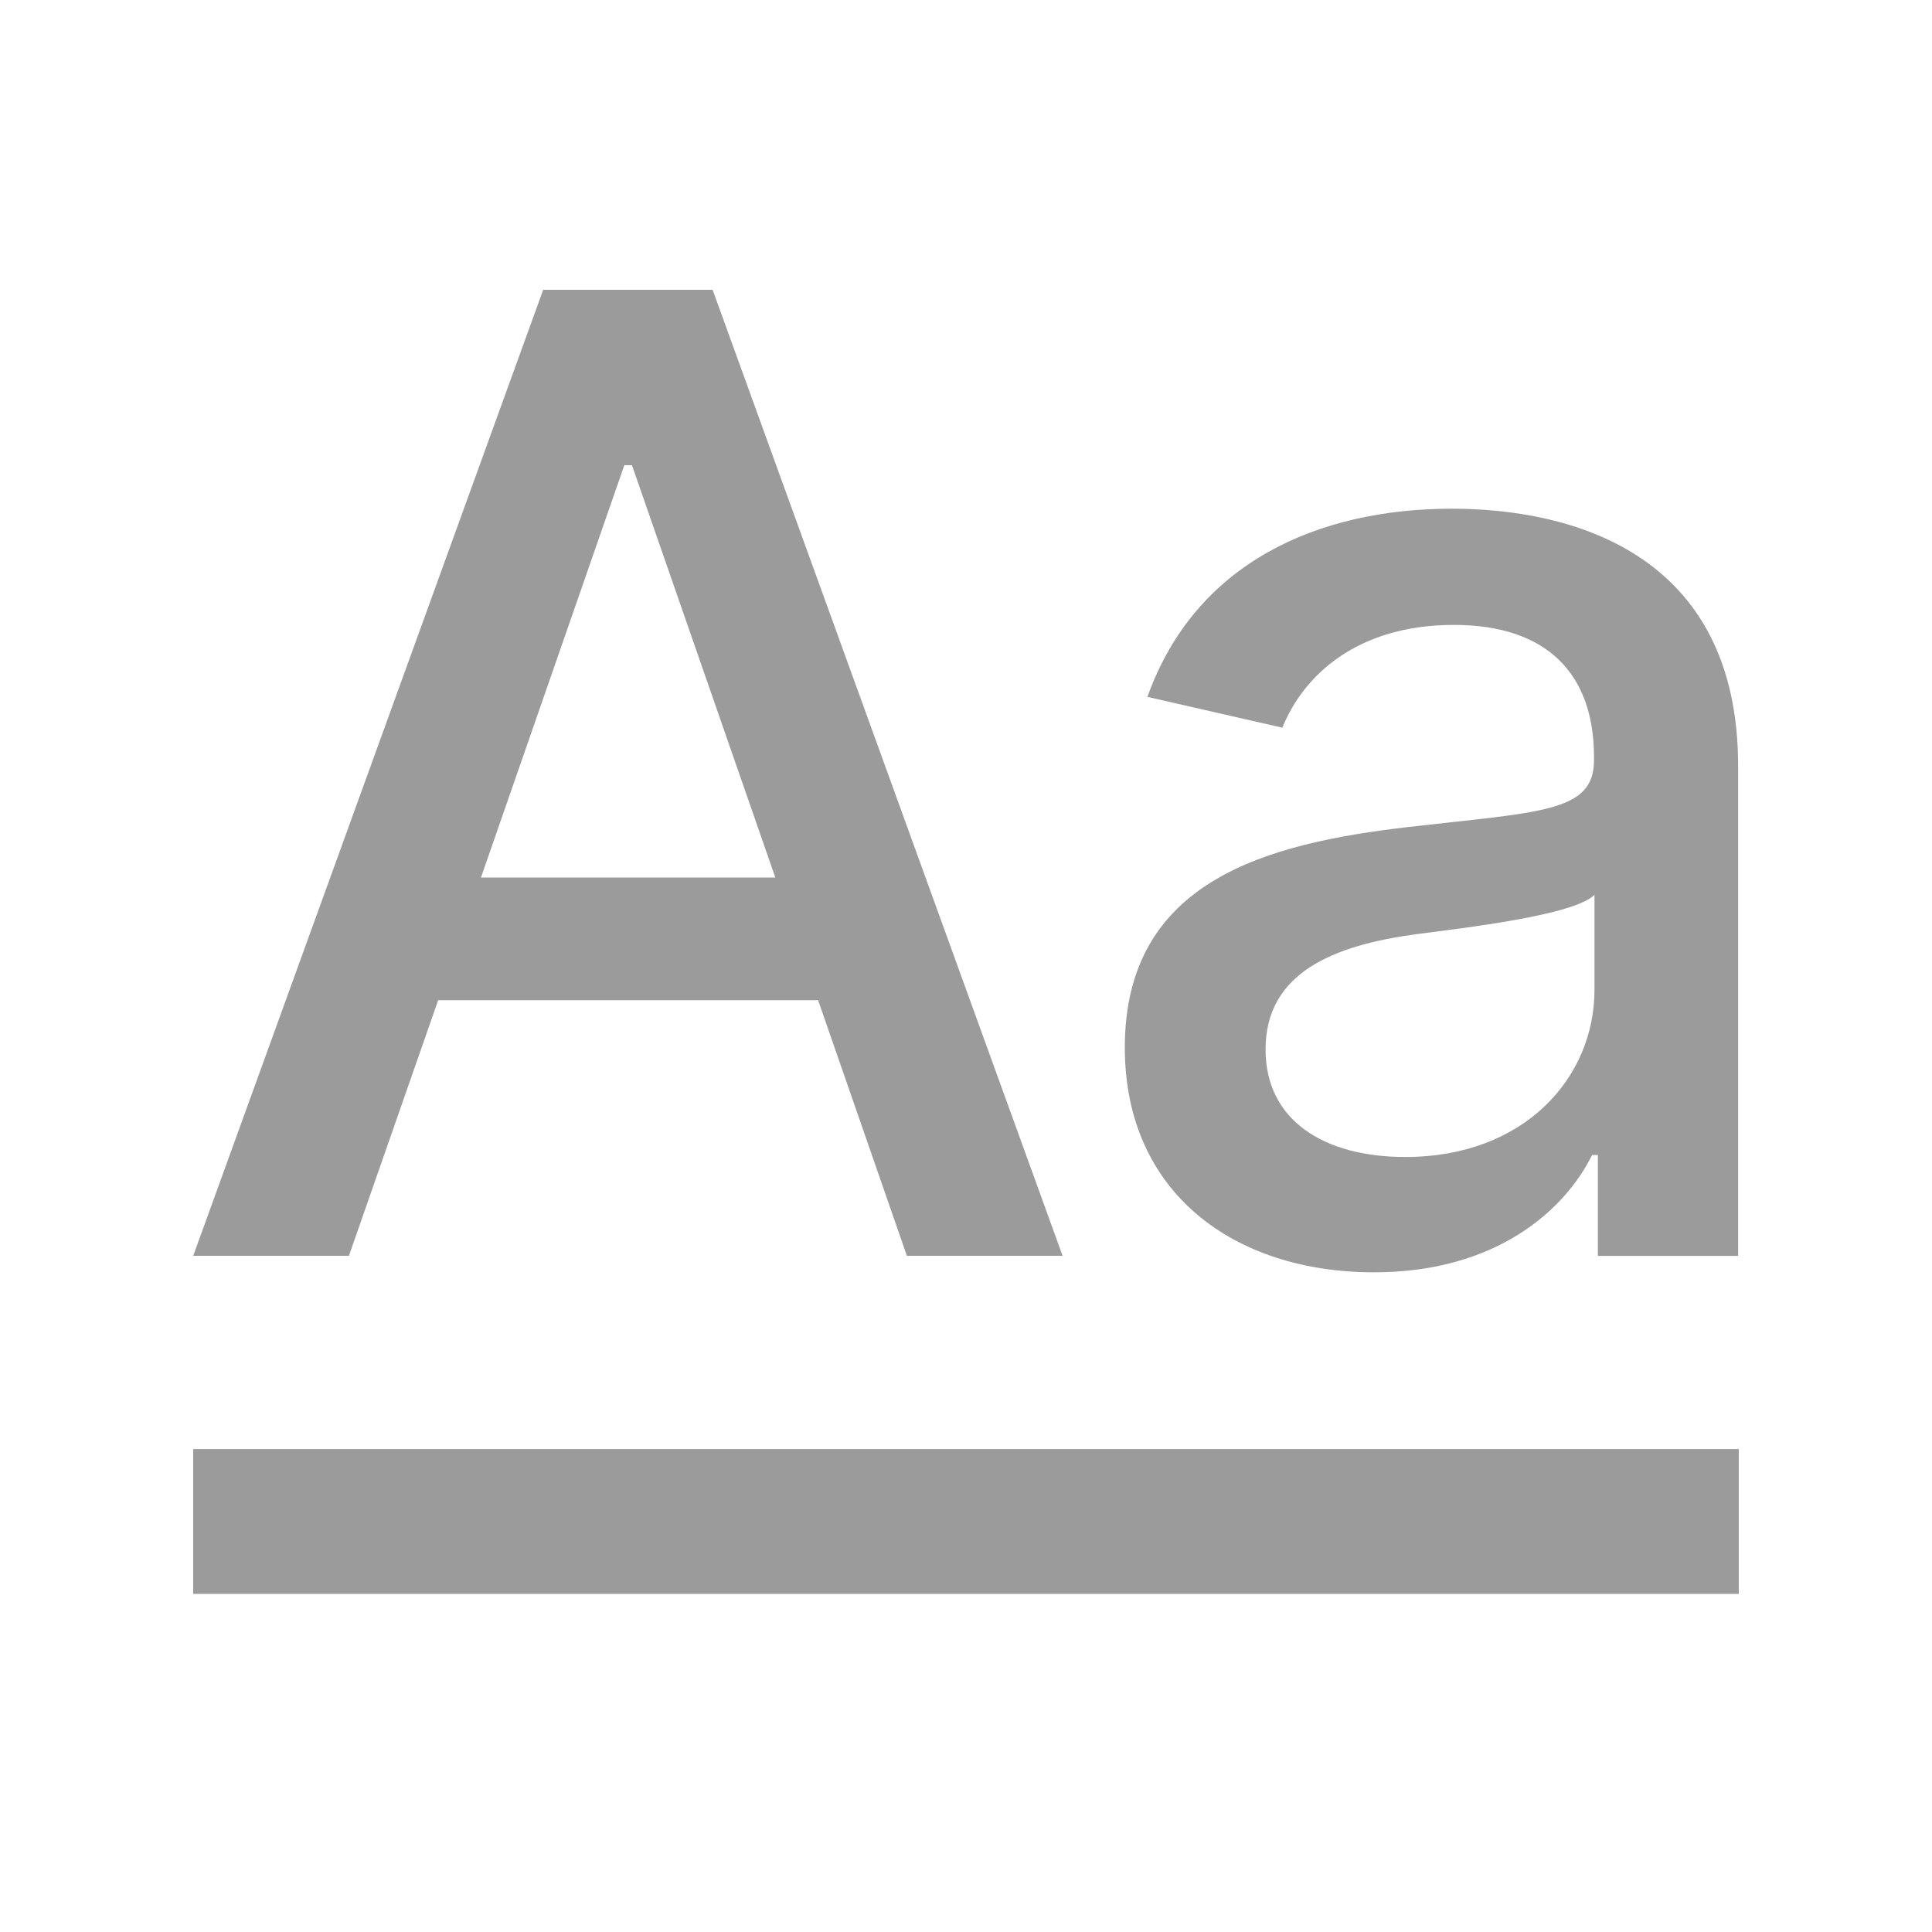
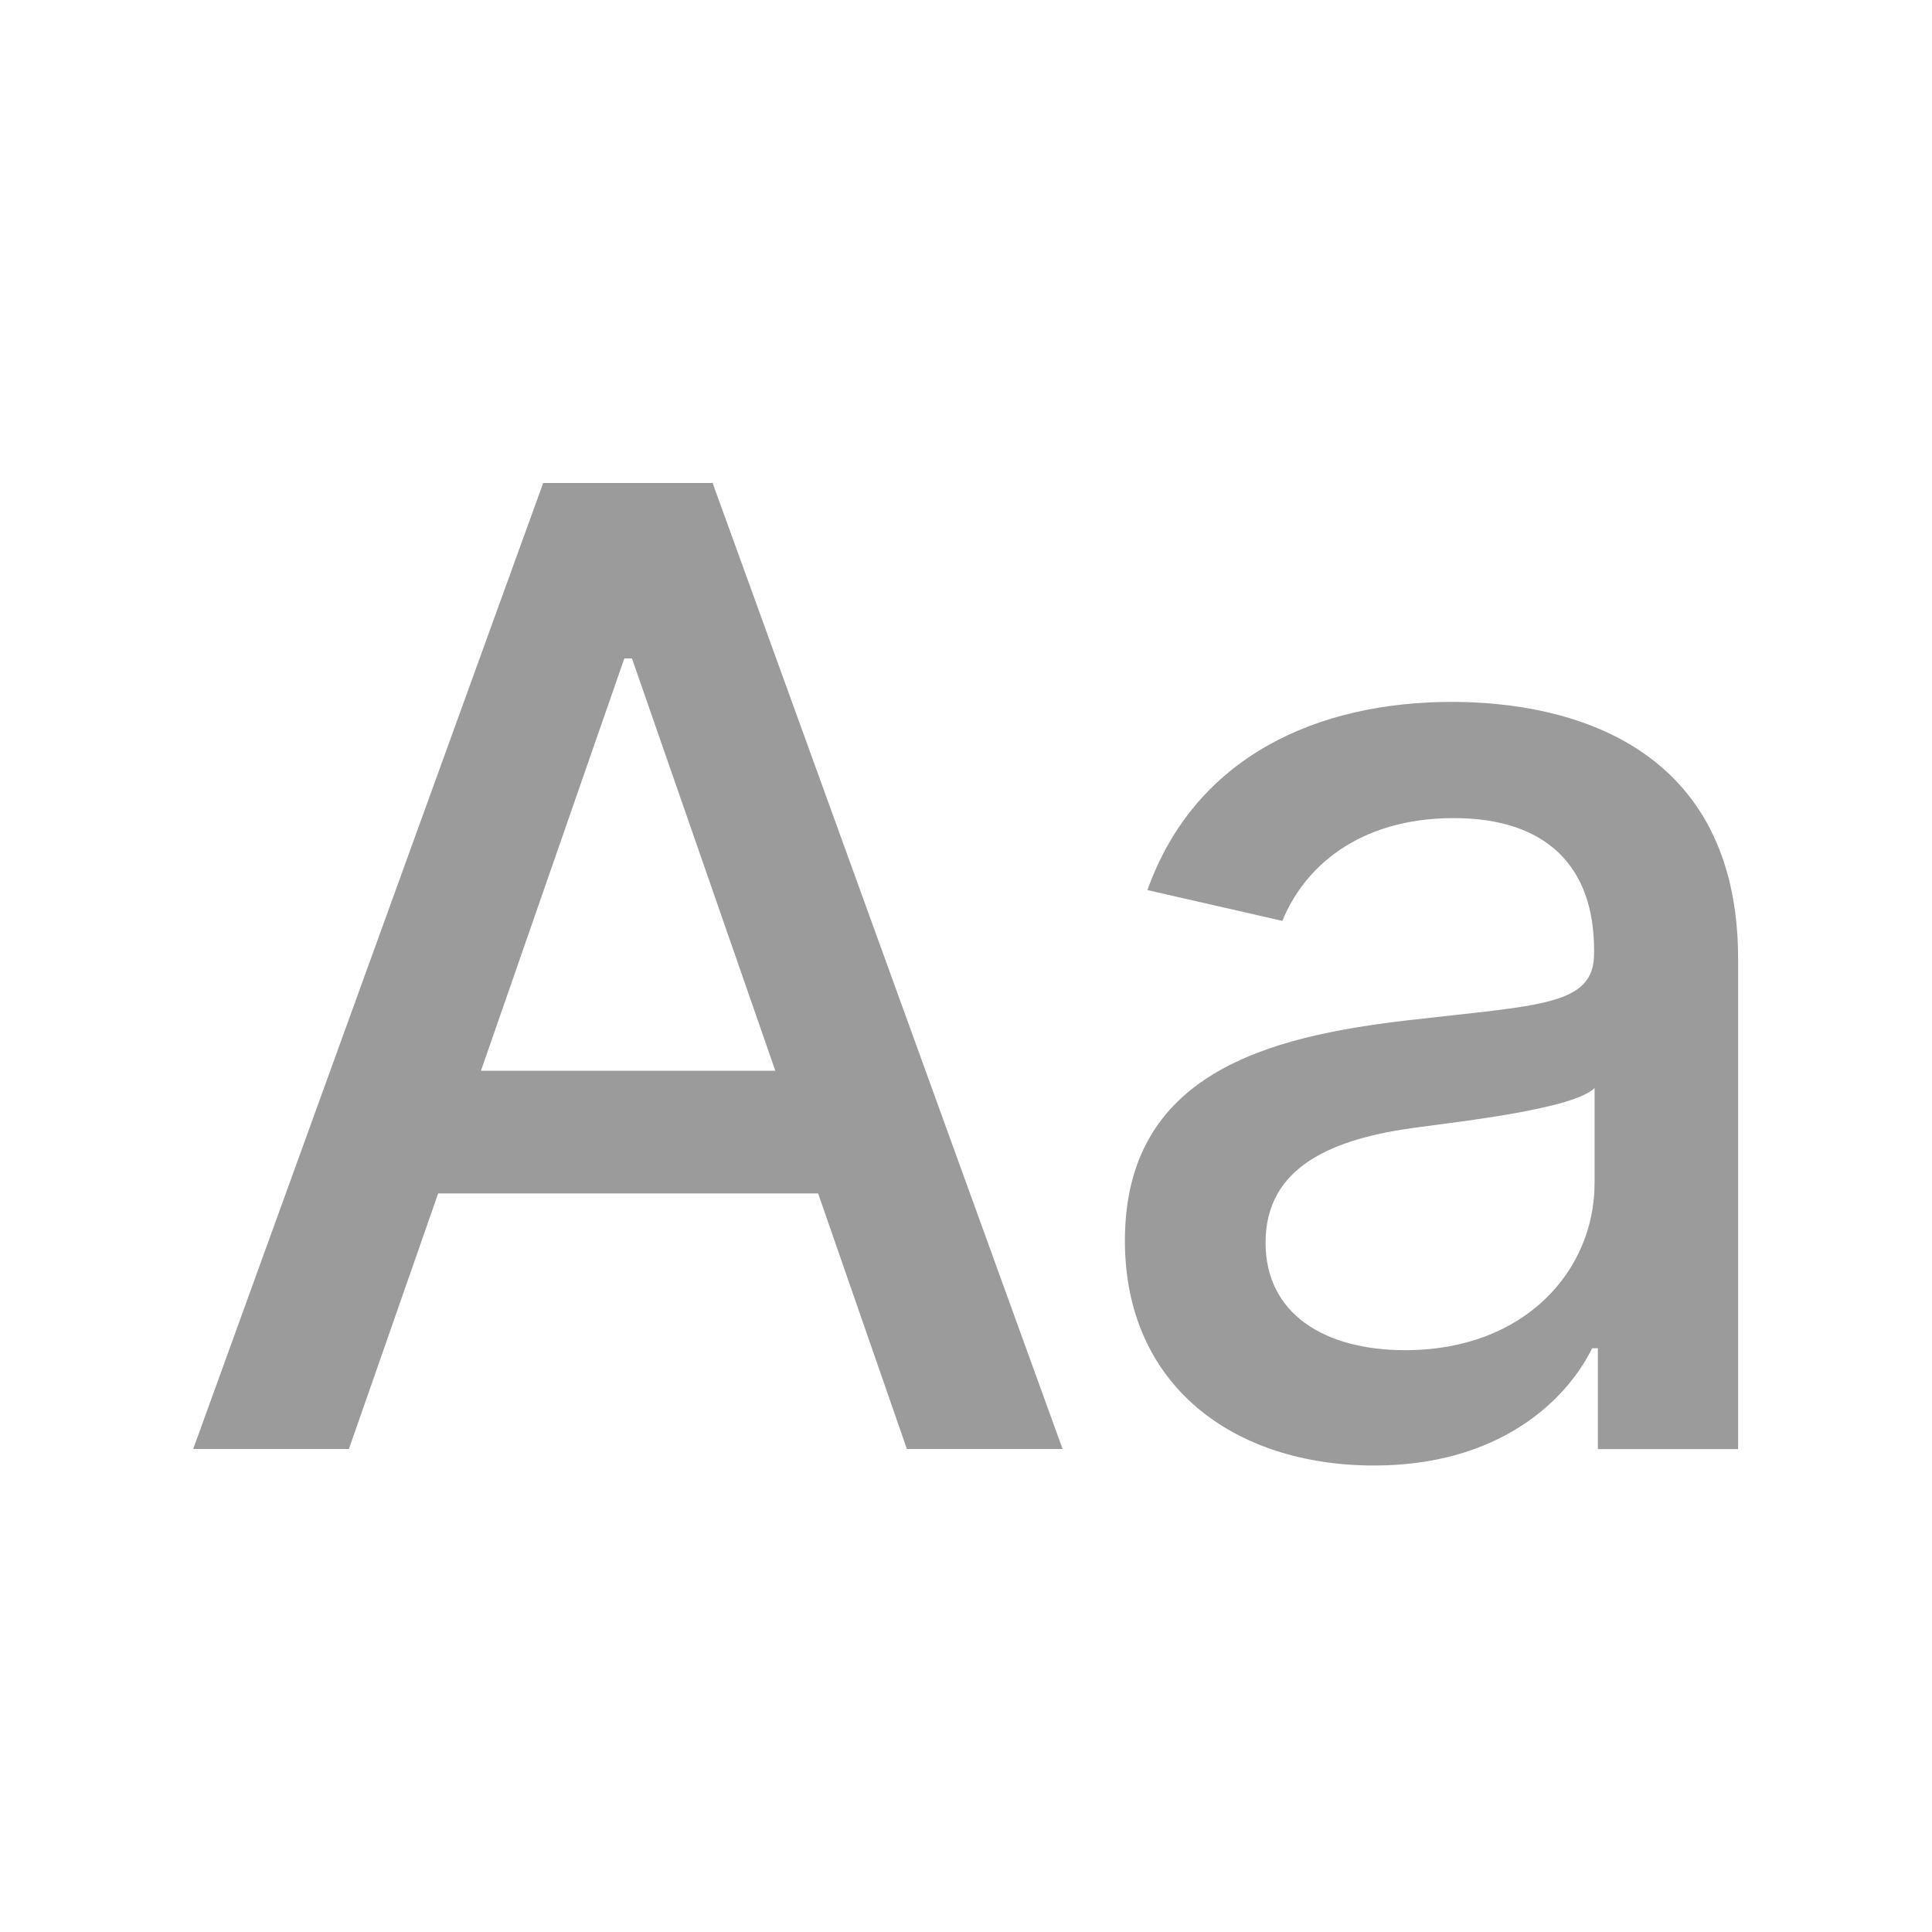
<svg xmlns="http://www.w3.org/2000/svg" width="20" height="20" viewBox="0 0 20 20" fill="none">
-   <rect x="2" y="15.001" width="16" height="1.499" fill="#9B9B9B" />
-   <path d="M3.612 13L4.536 10.354H8.469L9.388 13H11L7.377 3H5.623L2 13H3.612ZM4.979 9.084L6.463 4.816H6.542L8.026 9.084H4.979Z" fill="#9B9B9B" />
-   <path d="M14.224 13.171C15.487 13.171 16.198 12.529 16.481 11.957H16.541V13.001H17.993V7.93C17.993 5.708 16.243 5.266 15.03 5.266C13.648 5.266 12.375 5.822 11.878 7.214L13.275 7.533C13.493 6.991 14.05 6.469 15.05 6.469C16.009 6.469 16.501 6.971 16.501 7.836V7.871C16.501 8.413 15.944 8.403 14.572 8.562C13.126 8.731 11.644 9.109 11.644 10.844C11.644 12.345 12.773 13.171 14.224 13.171ZM14.547 11.977C13.707 11.977 13.101 11.599 13.101 10.864C13.101 10.068 13.807 9.785 14.667 9.67C15.149 9.606 16.293 9.477 16.506 9.263V10.247C16.506 11.152 15.785 11.977 14.547 11.977Z" fill="#9B9B9B" />
+   <path d="M3.612 15L4.536 12.354H8.469L9.388 15H11L7.377 5H5.623L2 15H3.612ZM4.979 11.084L6.463 6.816H6.542L8.026 11.084H4.979Z" fill="#9B9B9B" />
+   <path d="M14.225 15.171C15.488 15.171 16.198 14.529 16.482 13.957H16.541V15.001H17.993V9.93C17.993 7.708 16.243 7.266 15.03 7.266C13.648 7.266 12.375 7.822 11.878 9.214L13.275 9.533C13.494 8.991 14.051 8.469 15.05 8.469C16.01 8.469 16.502 8.971 16.502 9.836V9.871C16.502 10.413 15.945 10.403 14.573 10.562C13.126 10.731 11.645 11.109 11.645 12.844C11.645 14.345 12.773 15.171 14.225 15.171ZM14.548 13.977C13.708 13.977 13.101 13.599 13.101 12.864C13.101 12.068 13.807 11.785 14.667 11.671C15.149 11.606 16.293 11.477 16.507 11.263V12.247C16.507 13.152 15.786 13.977 14.548 13.977Z" fill="#9B9B9B" />
</svg>
